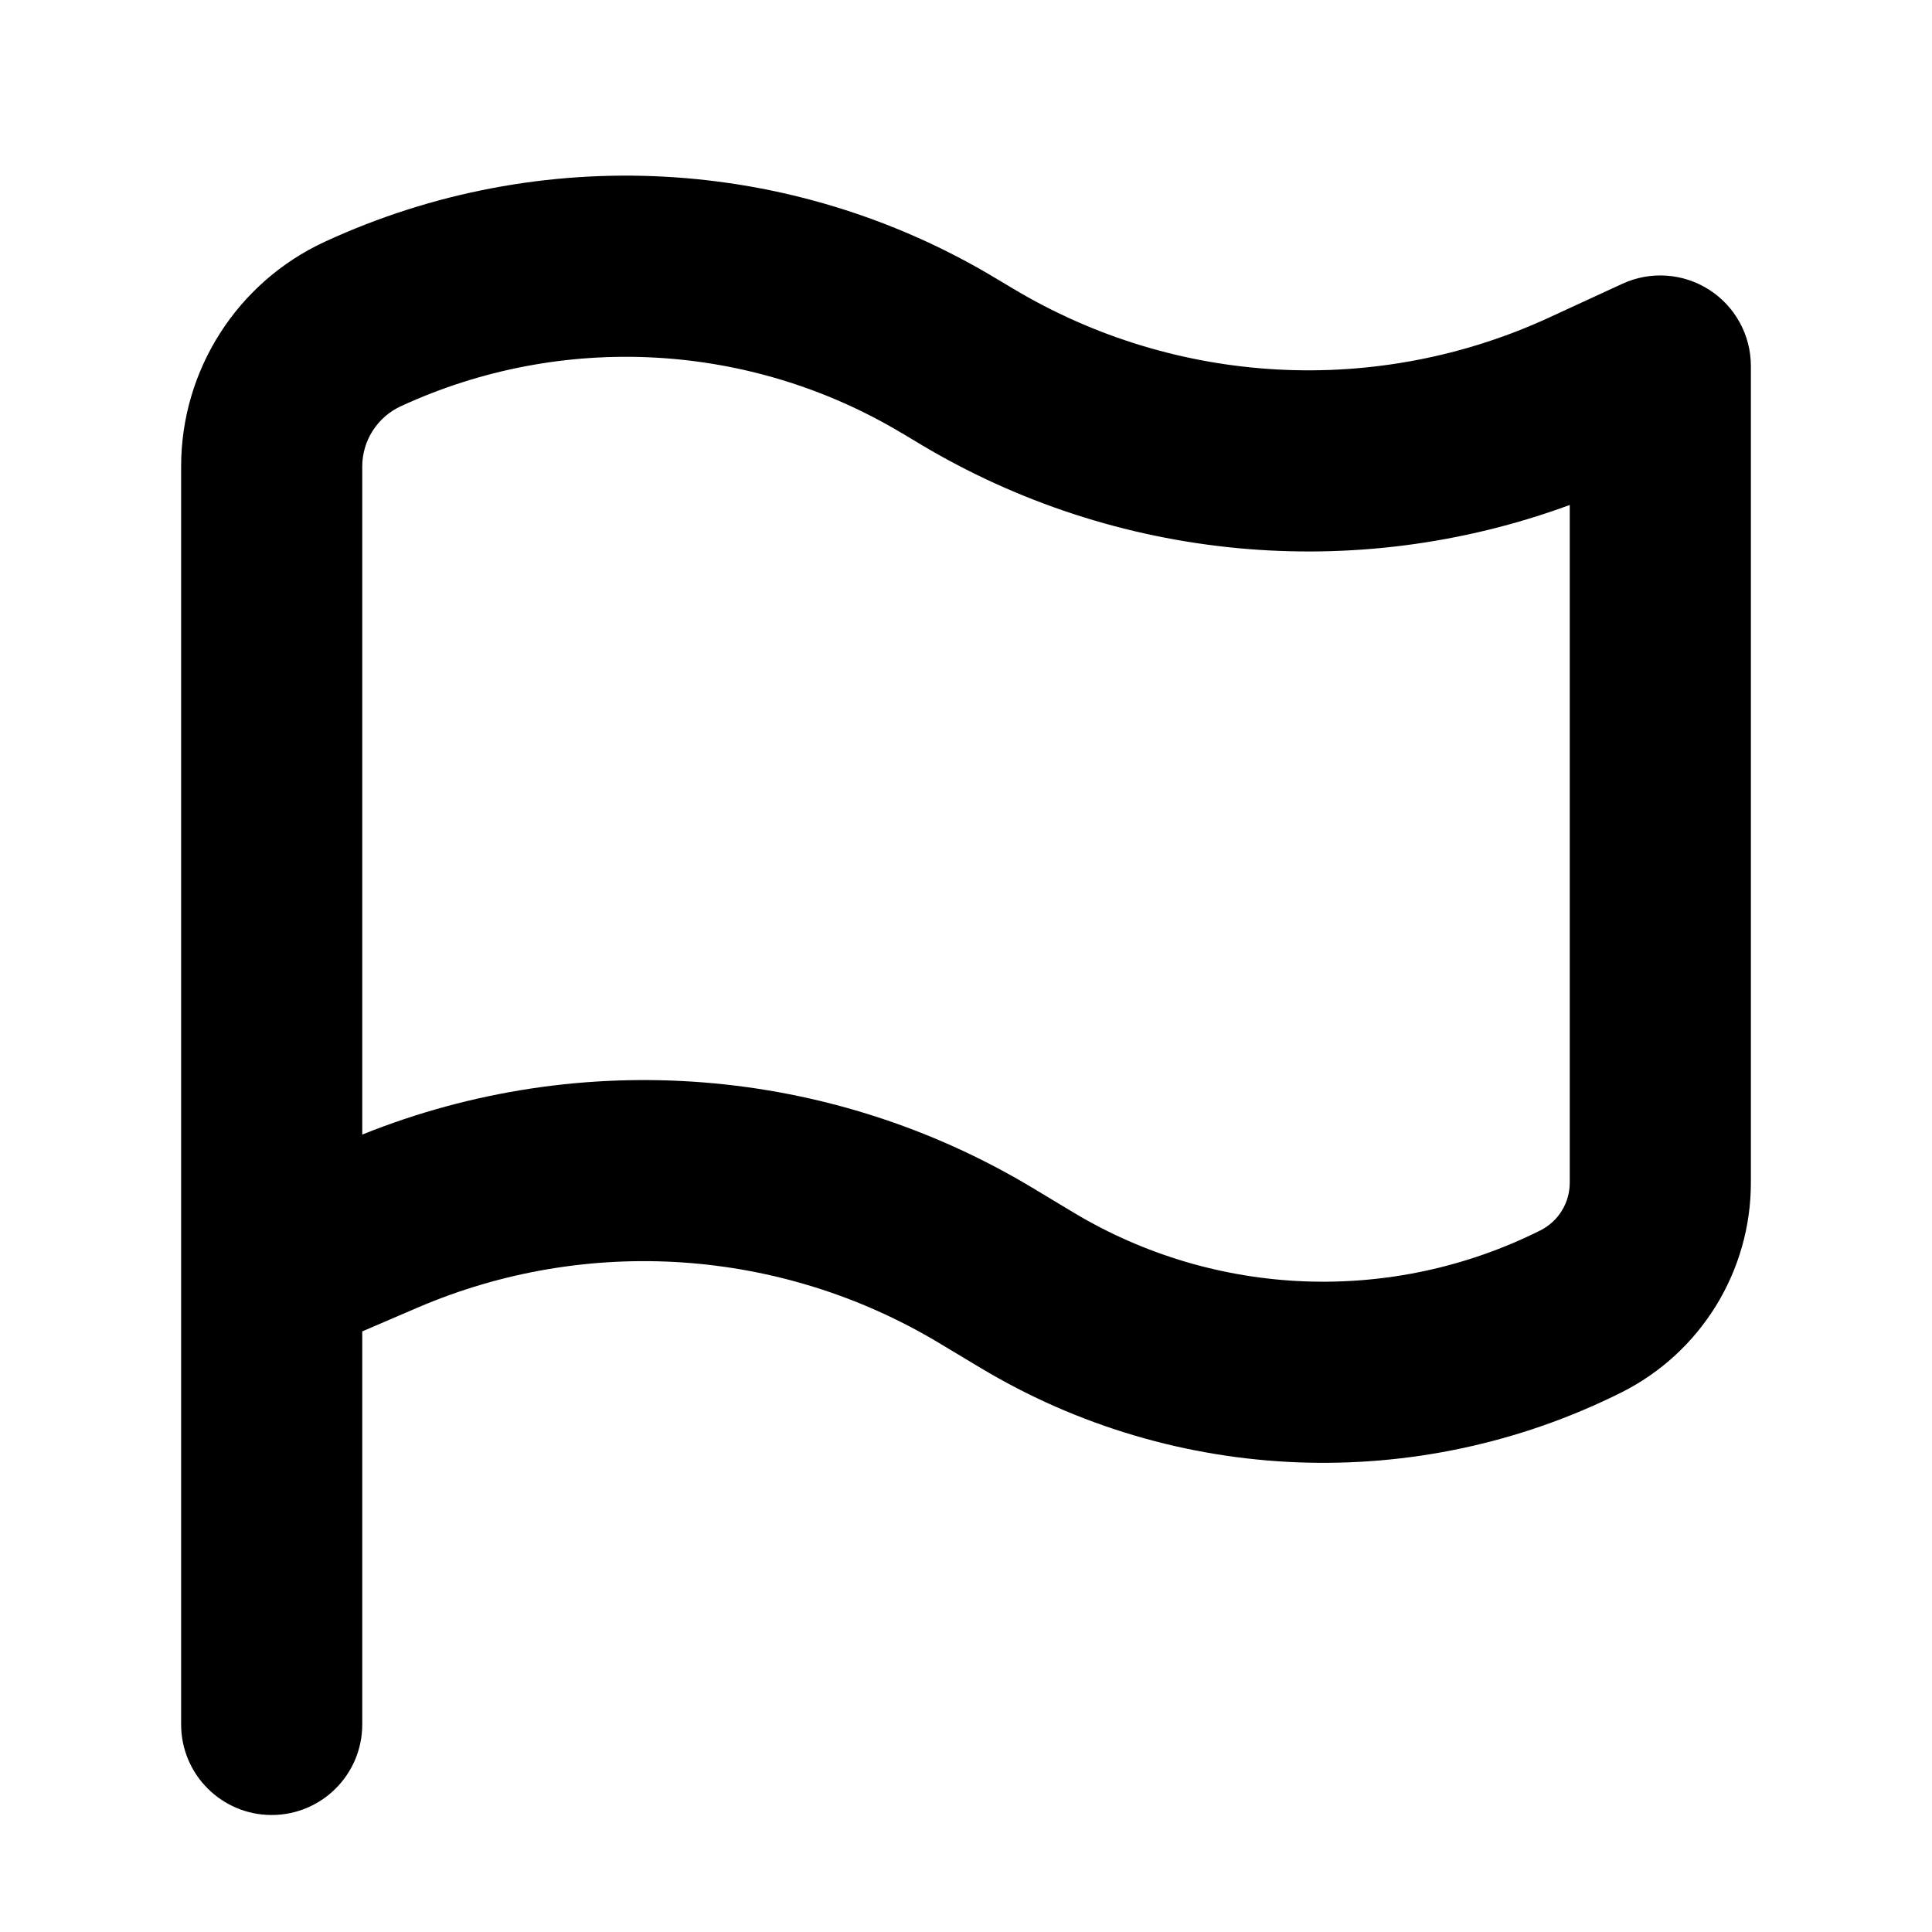
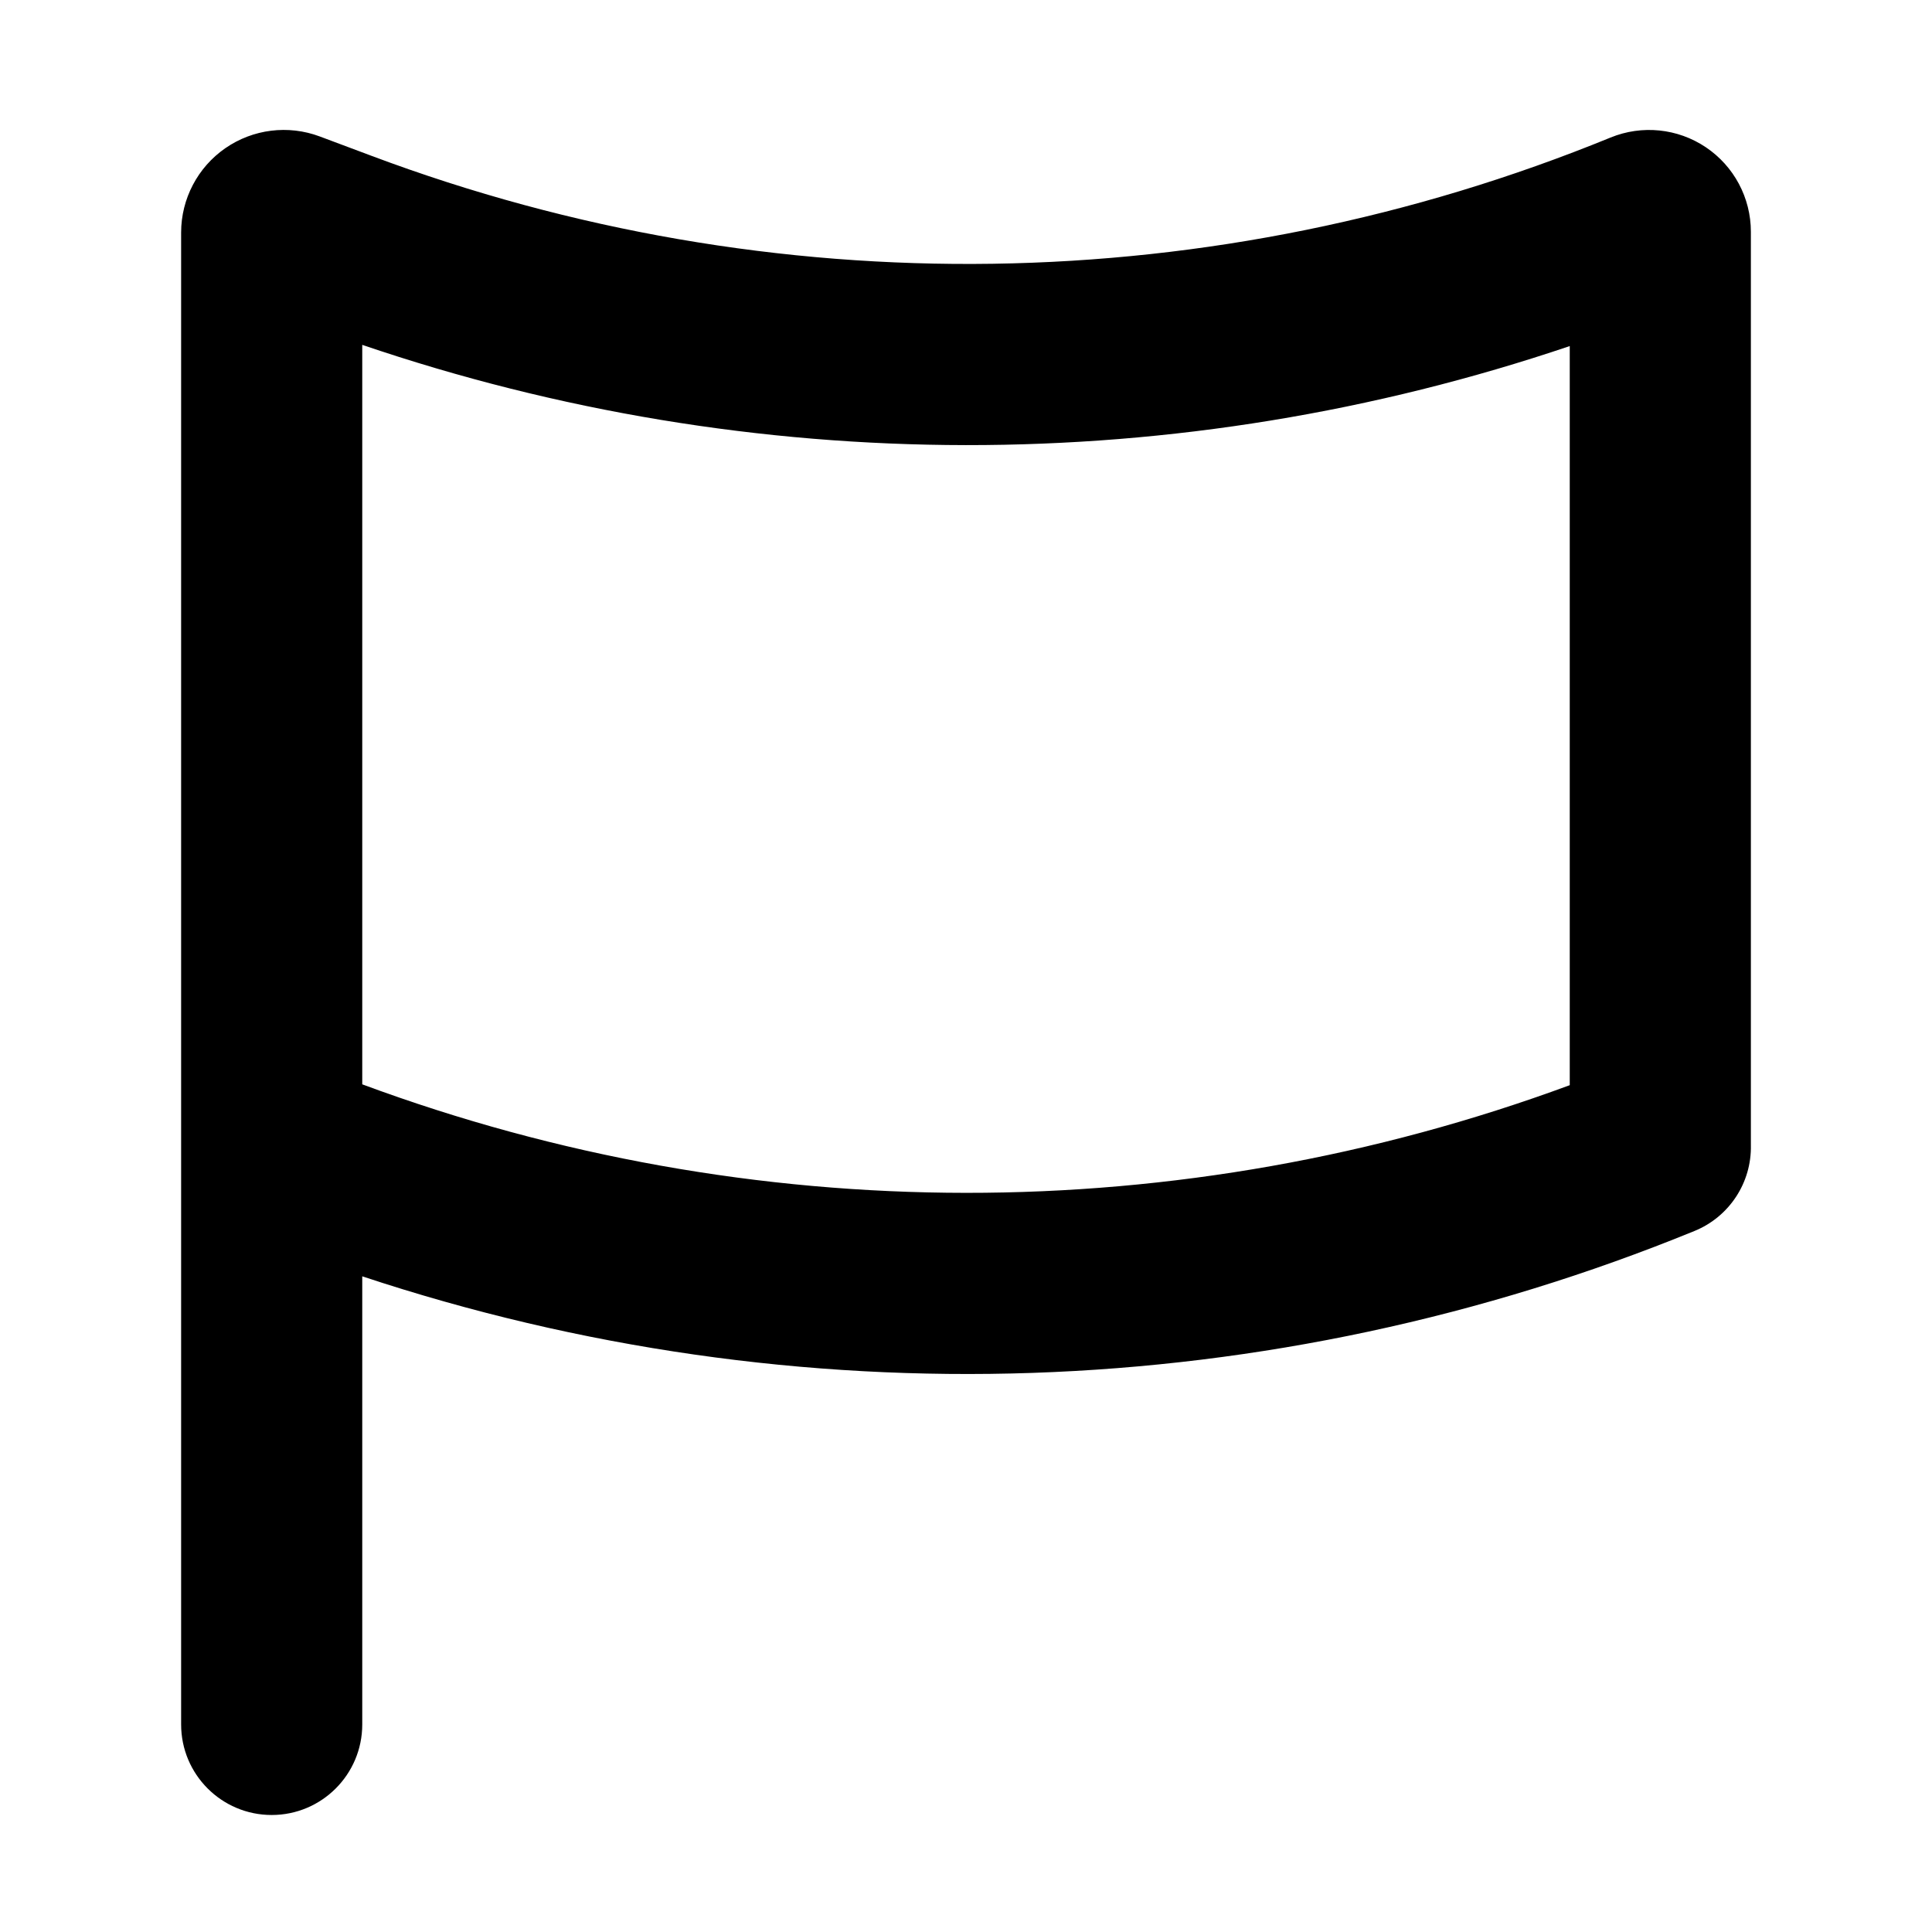
<svg xmlns="http://www.w3.org/2000/svg" width="16" height="16" fill="none" viewBox="0 0 16 16">
-   <path fill="currentColor" fill-rule="evenodd" d="M7.47 3.588a4.447 4.447 0 0 0-4.15-.224.55.55 0 0 0-.32.499v5.533a6.25 6.25 0 0 1 5.547.439l.344.207a4.018 4.018 0 0 0 3.865.148.442.442 0 0 0 .244-.395V4.182a6.264 6.264 0 0 1-5.386-.508l-.143-.086Zm5.957 7.944a5.518 5.518 0 0 1-5.307-.204l-.345-.207a4.75 4.75 0 0 0-4.314-.293L3 11.026v3.255a.75.75 0 0 1-1.5 0V3.863c0-.8.465-1.526 1.19-1.861a5.947 5.947 0 0 1 5.552.3l.144.086a4.761 4.761 0 0 0 4.447.24l.603-.278a.75.75 0 0 1 1.064.681v6.764c0 .735-.416 1.408-1.073 1.737Z" clip-rule="evenodd" />
+   <path fill="currentColor" fill-rule="evenodd" d="M3 2.856V8.98a14.411 14.411 0 0 0 10 .007V2.866a15.56 15.56 0 0 1-10-.01Zm11.5 6.627V1.919a.843.843 0 0 0-1.162-.78 14.06 14.06 0 0 1-10.26.152l-.43-.161a.85.85 0 0 0-1.148.795v12.356a.75.75 0 1 0 1.5 0V10.57a15.911 15.911 0 0 0 11.034-.376.75.75 0 0 0 .466-.711Z" clip-rule="evenodd" />
</svg>
